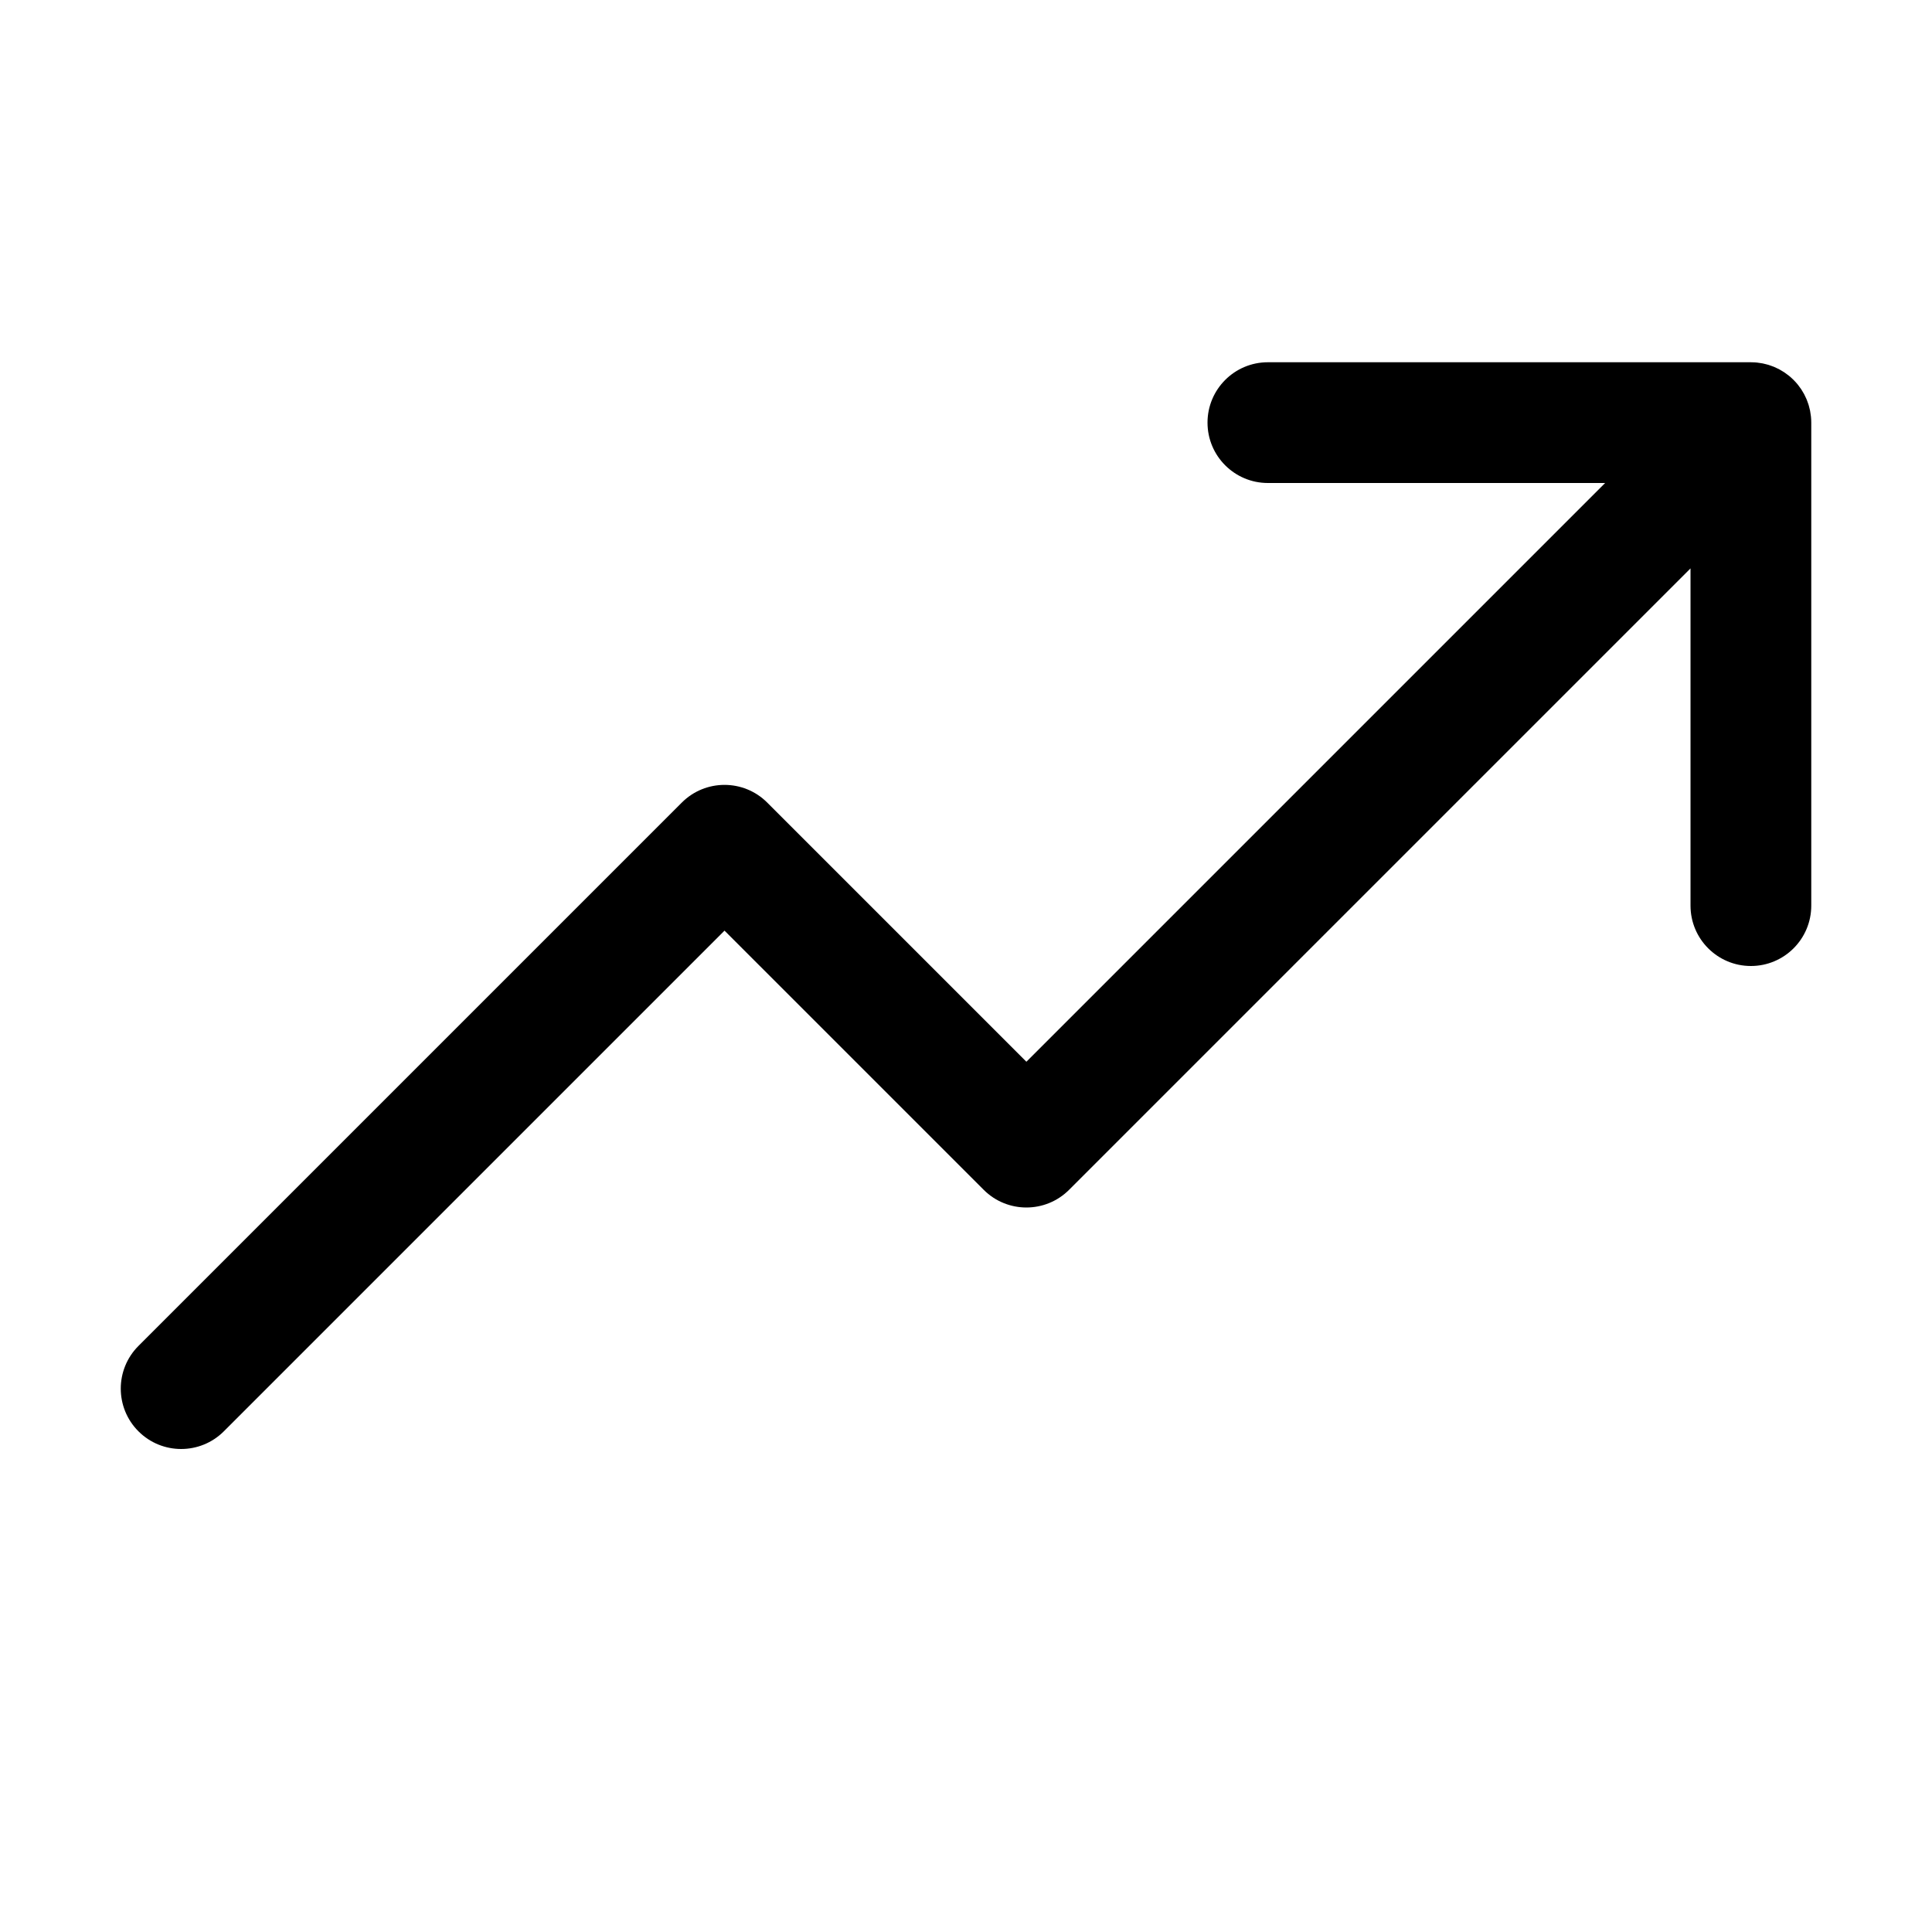
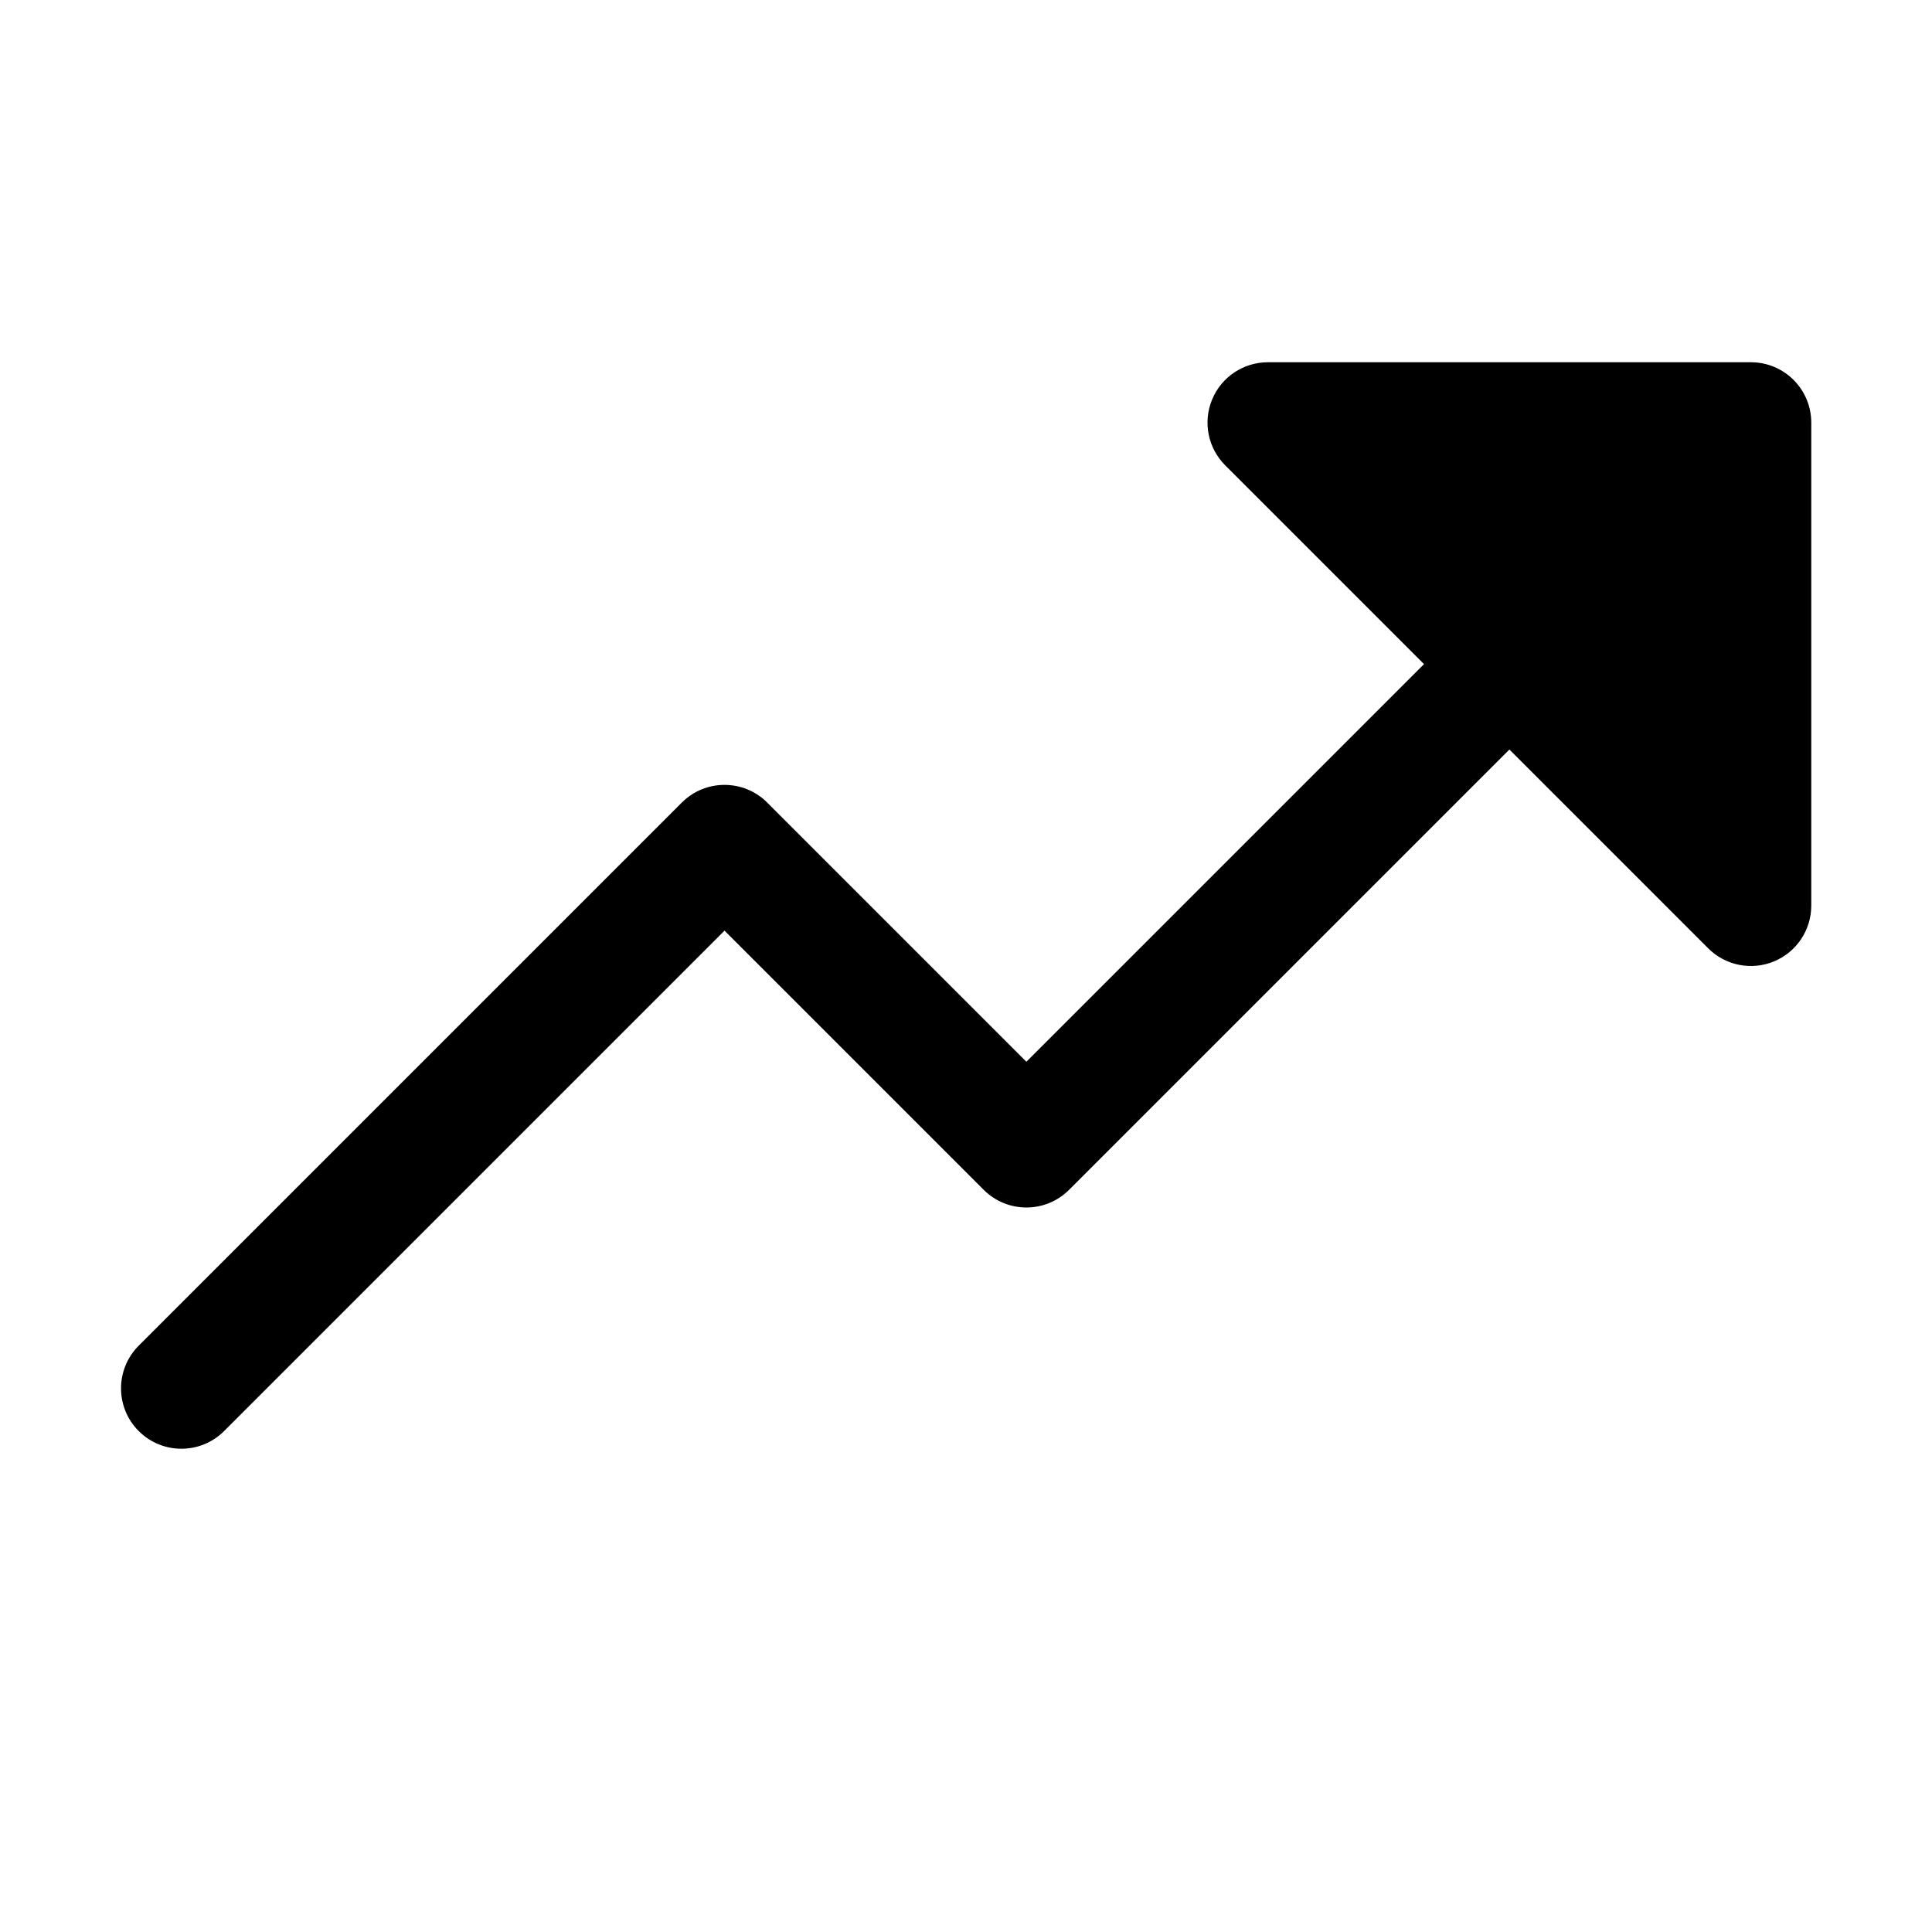
<svg xmlns="http://www.w3.org/2000/svg" id="Flat" viewBox="0 0 256 256">
-   <path d="M18.345,189.657a8,8,0,0,1,0-11.313l72-72a8.001,8.001,0,0,1,11.314,0L136.002,140.686,212.688,64h-44.686a8,8,0,0,1,0-16h64c.03,0,.059.004.088.004.233.003.466.012.698.035.129.012.254.036.381.055.131.019.263.034.394.06.14.028.277.066.415.101.115.029.23.054.344.089.134.041.264.091.395.138.115.042.231.079.345.126.121.05.237.109.354.165.119.056.239.109.356.171.111.06.217.127.325.192.116.069.234.135.347.211.117.078.227.166.34.25.097.072.196.14.29.217.187.153.364.315.536.484.016.016.034.029.05.045.021.021.038.043.058.064.164.167.322.339.47.52.083.101.155.207.232.31.079.106.161.209.234.318.081.121.151.246.225.37.06.1.122.198.177.3.068.126.125.255.185.384.051.108.105.215.151.326.051.125.093.252.139.378.042.12.089.238.126.361.039.128.067.258.099.387.031.124.066.246.091.373.03.151.048.303.069.455.015.106.035.211.046.319q.04.398.04.797V120a8,8,0,0,1-16,0V75.314l-82.343,82.343a8.001,8.001,0,0,1-11.314,0L96.002,123.314,29.66,189.657a8.001,8.001,0,0,1-11.314,0Z" />
+   <path d="M240.002,56v64a8,8,0,0,1-13.657,5.657L200.002,99.314l-58.343,58.343a8.001,8.001,0,0,1-11.314,0L96.002,123.314,29.66,189.657a8,8,0,0,1-11.314-11.313l72-72a8.001,8.001,0,0,1,11.314,0L136.002,140.686,188.688,88,162.345,61.657A8,8,0,0,1,168.002,48h64A8,8,0,0,1,240.002,56Z" />
</svg>
